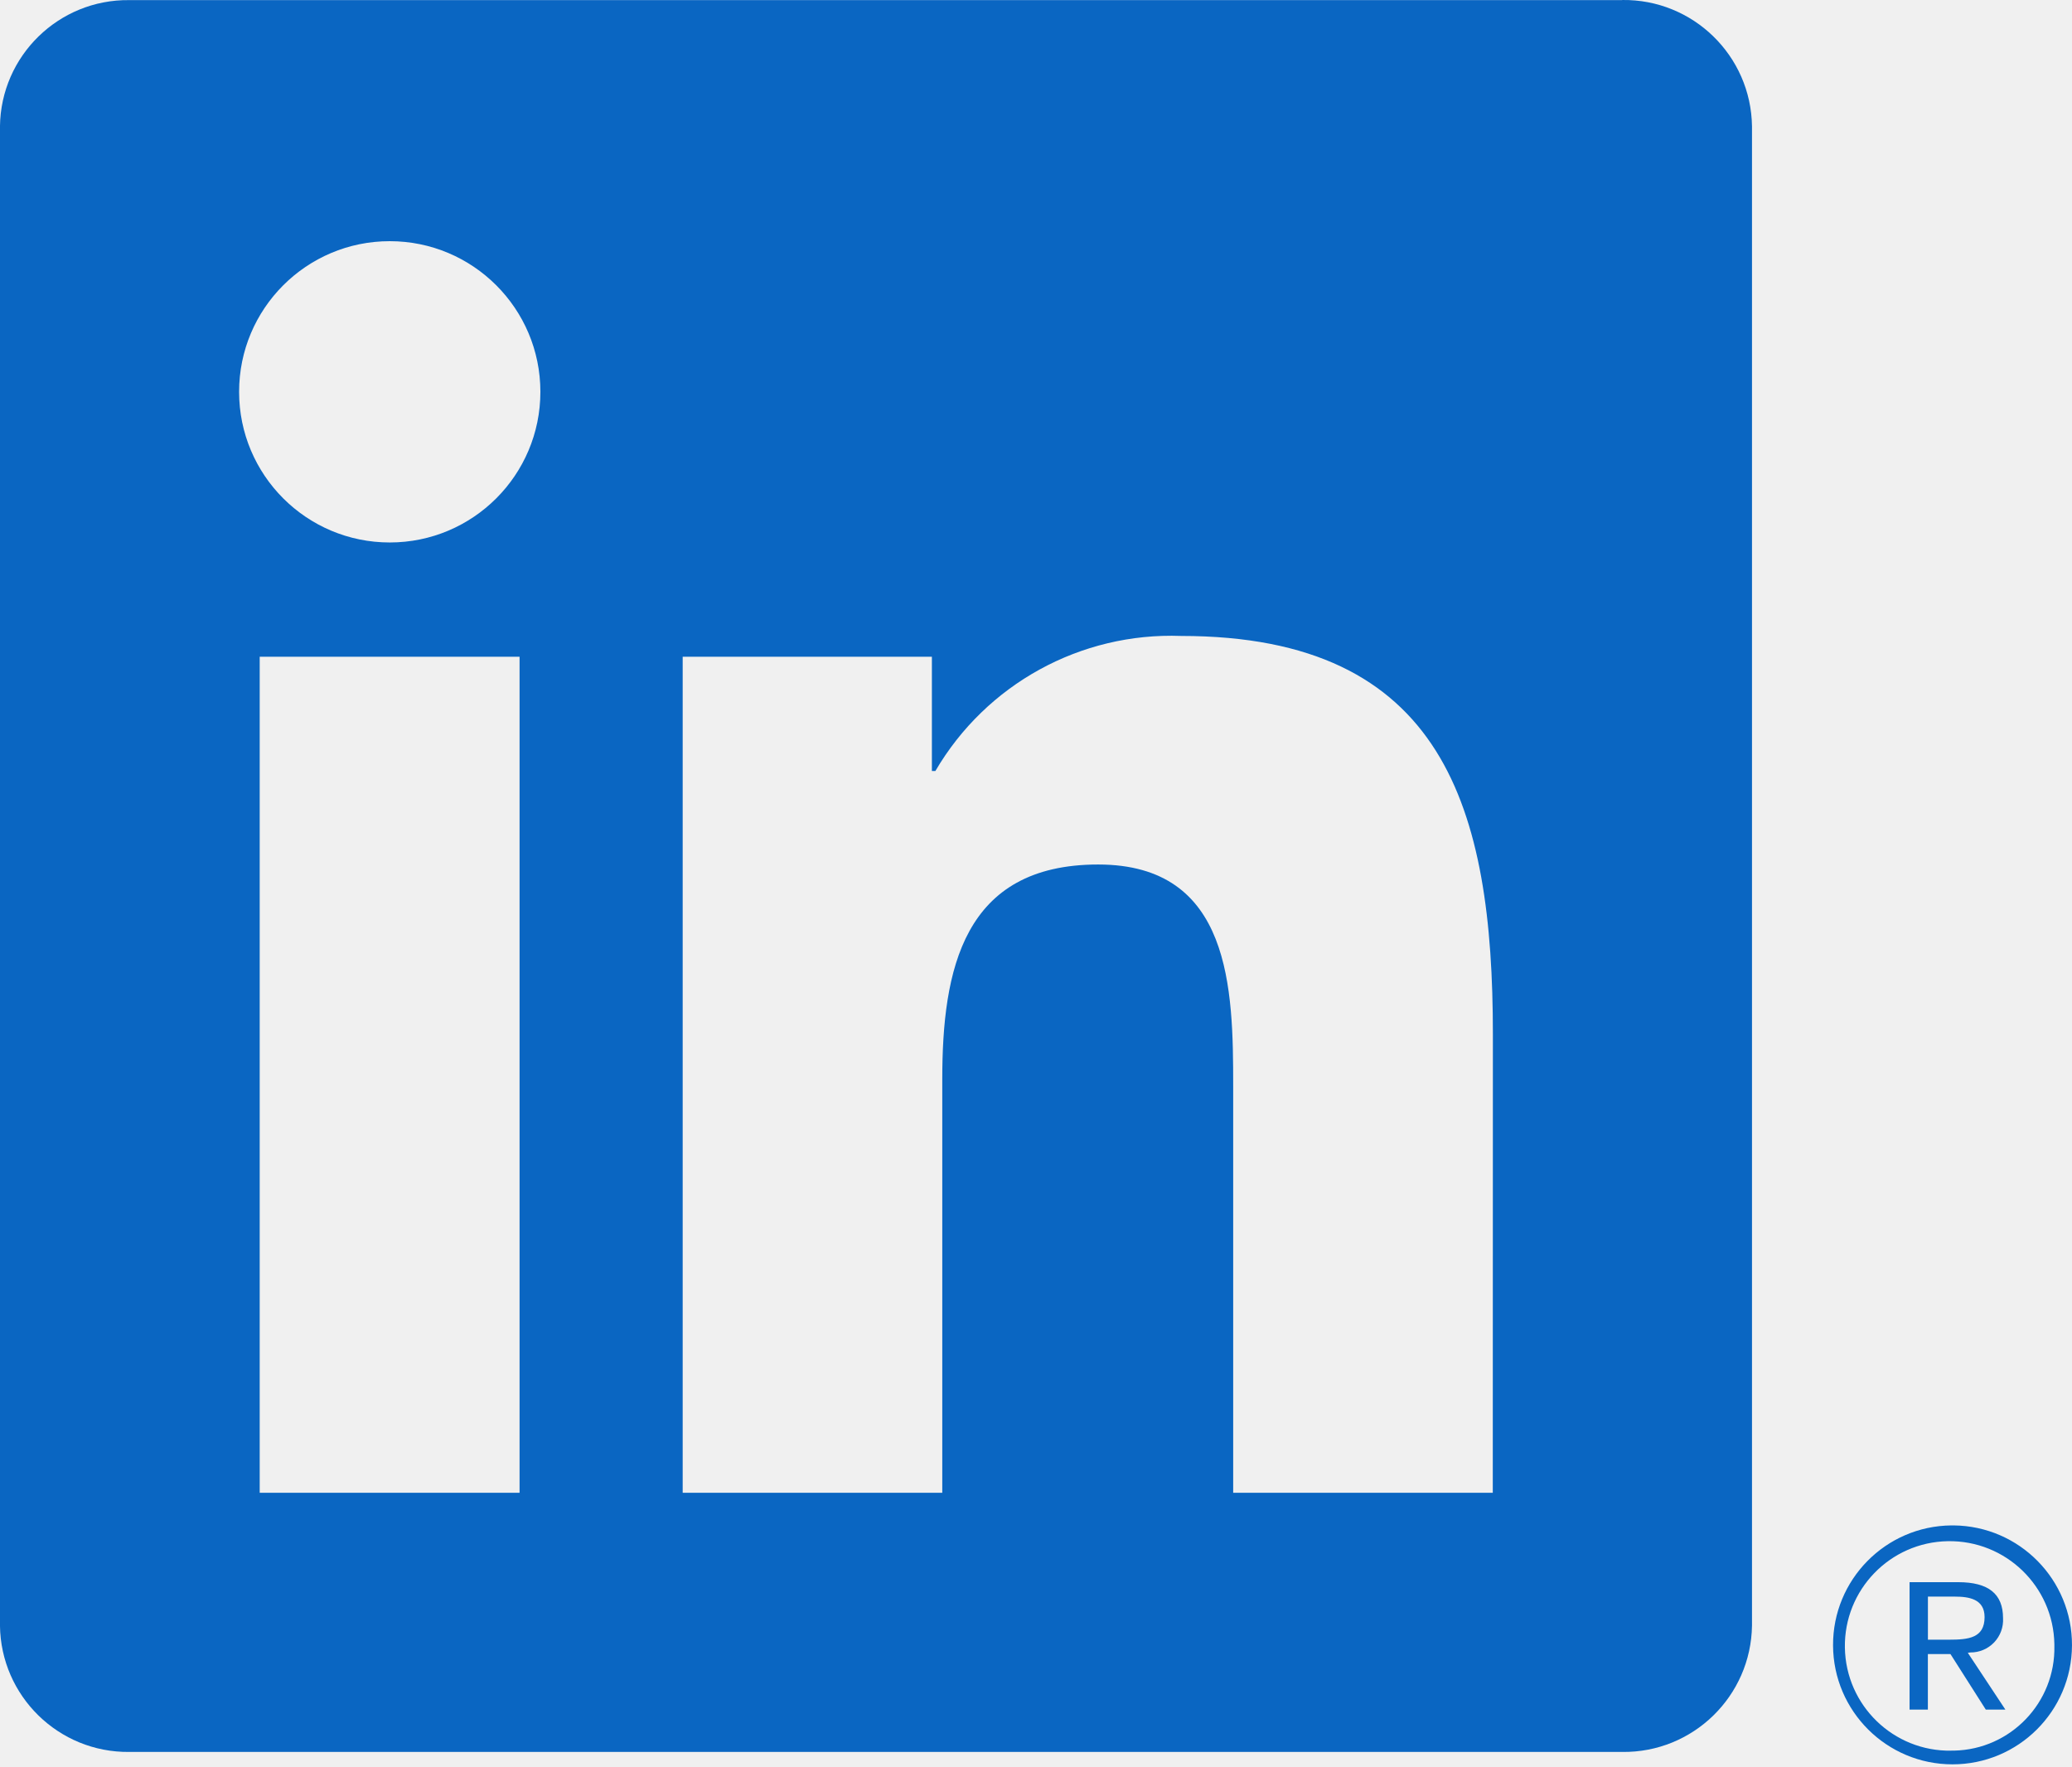
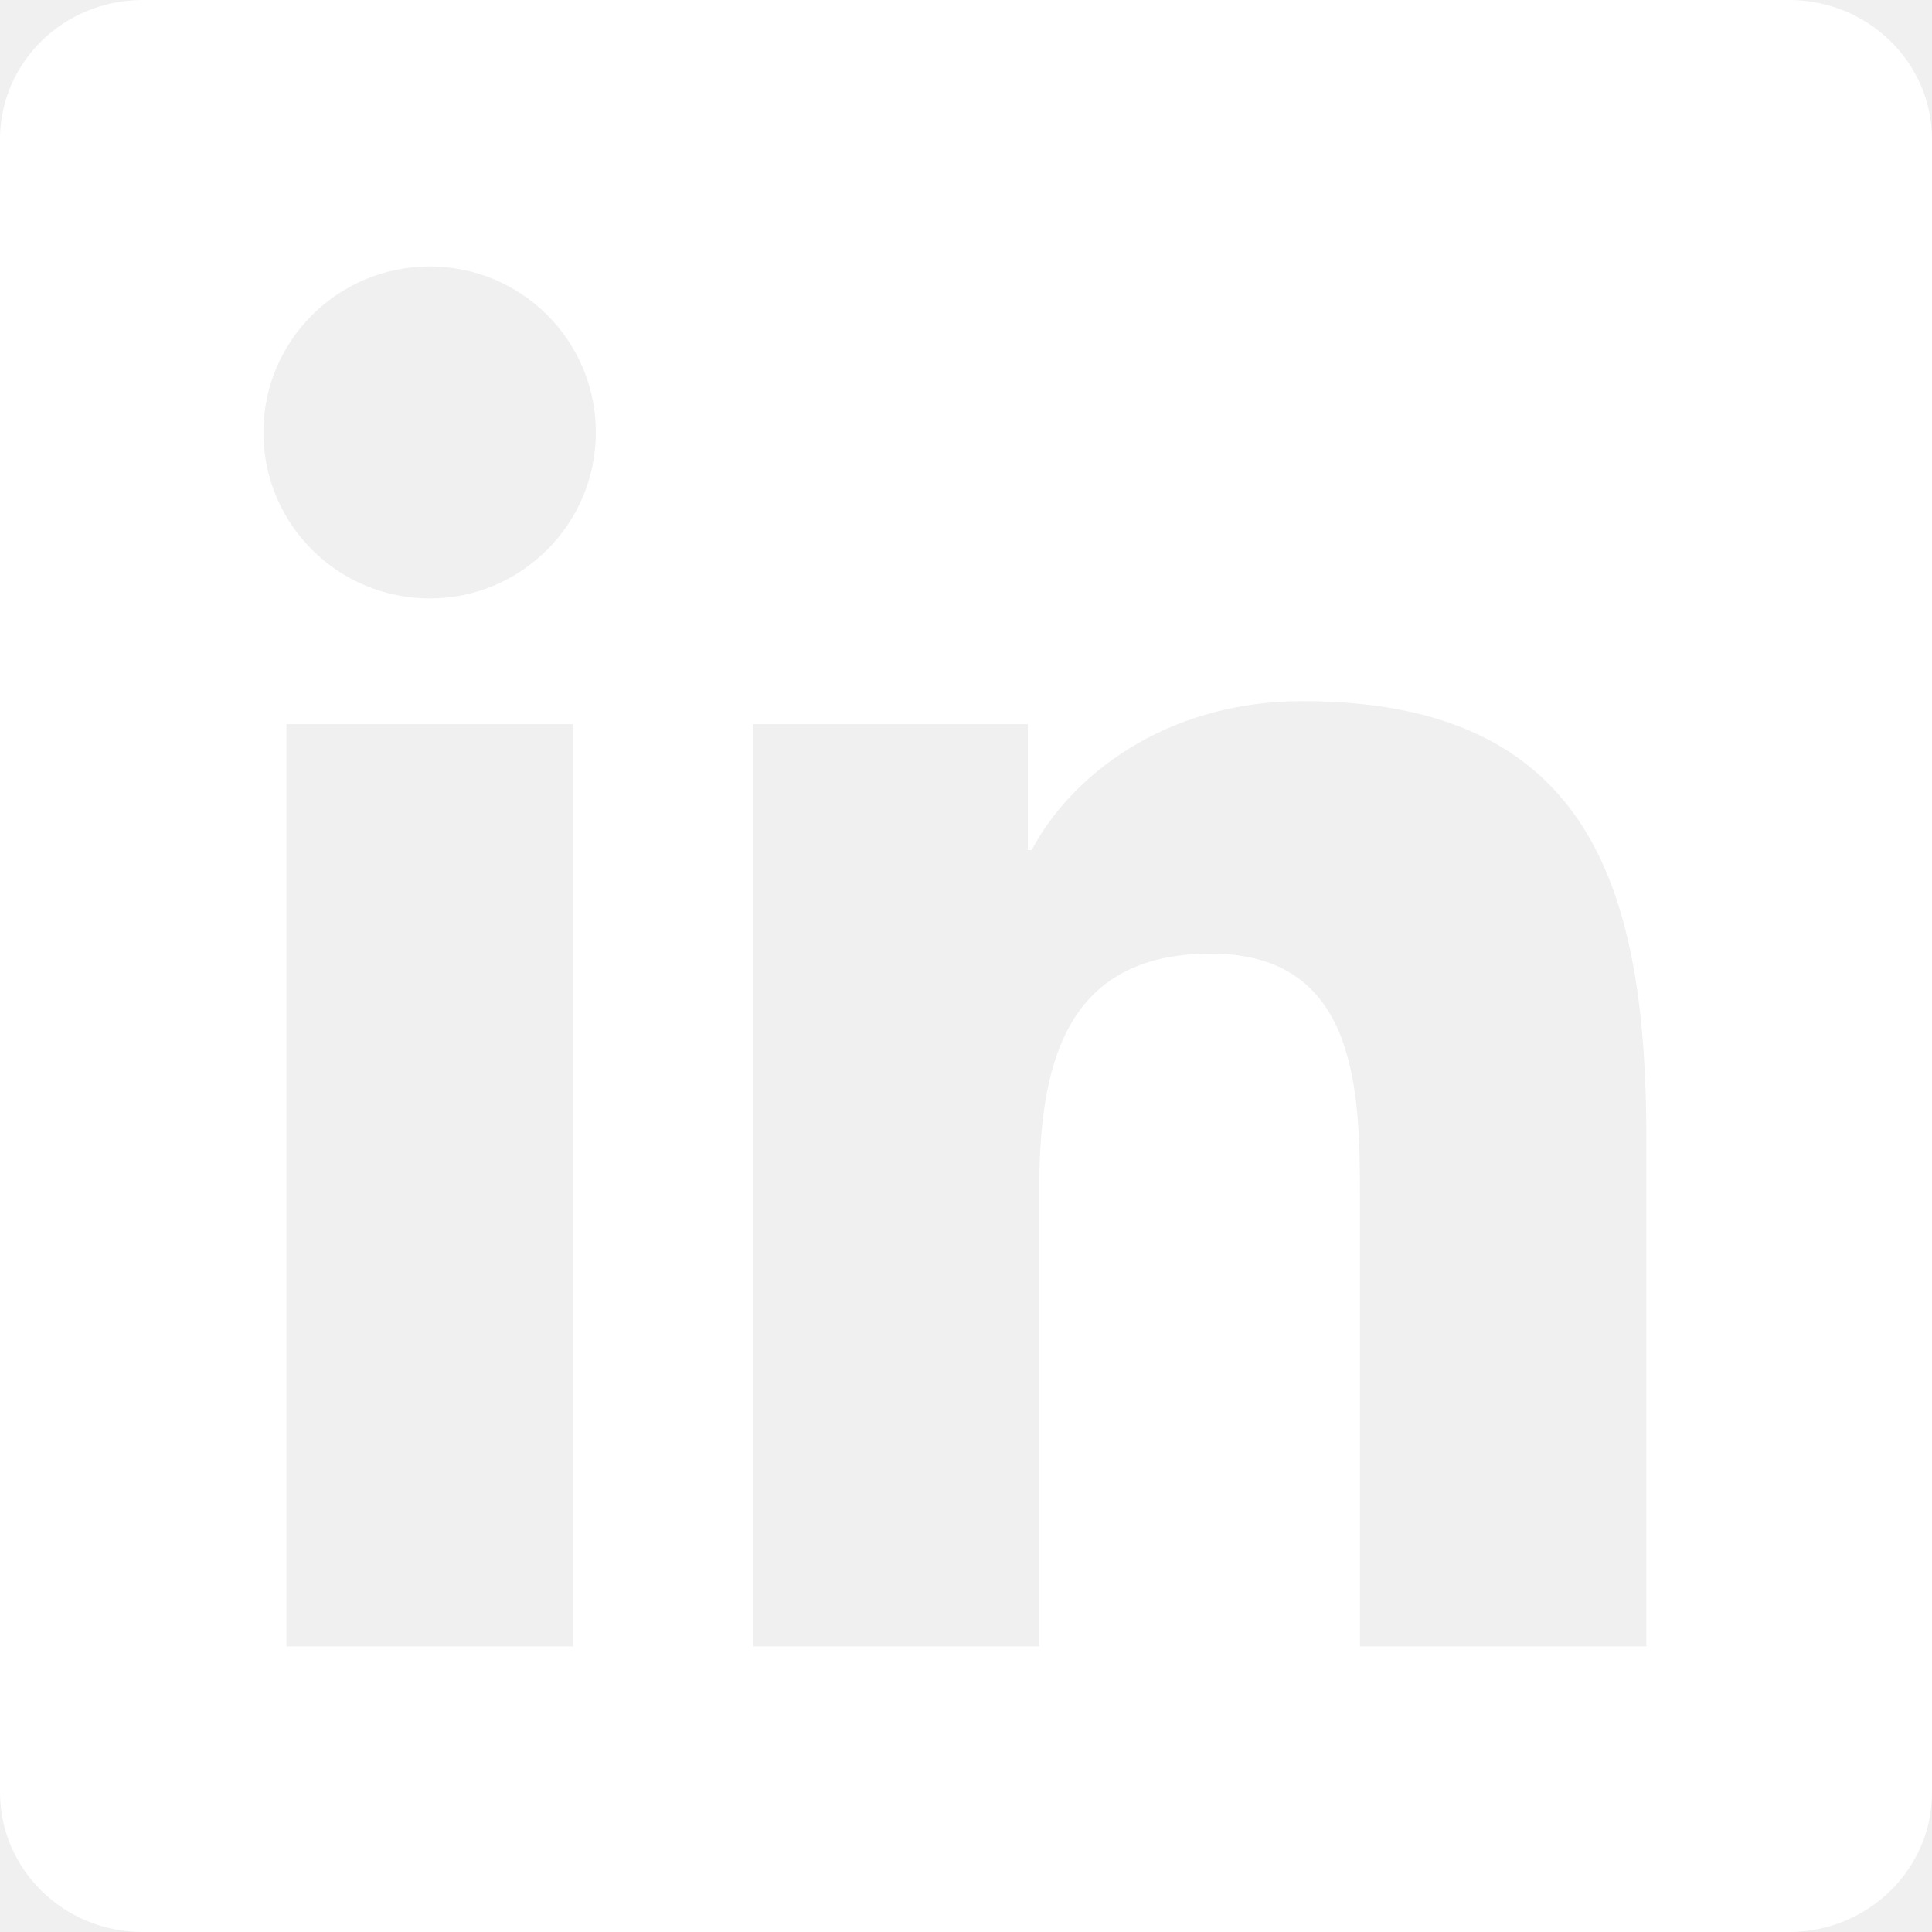
- <svg xmlns="http://www.w3.org/2000/svg" id="Group_1282" data-name="Group 1282" width="76.624" height="65.326" viewBox="0 0 76.624 65.326">
-   <path id="Path_2525" data-name="Path 2525" d="M1165,274.515a1.2,1.2,0,0,0,1.21-1.269c0-.9-.543-1.33-1.657-1.33h-1.8v4.712h.677v-2.054h.832l.019.025,1.291,2.029h.724l-1.389-2.1Zm-.783-.472h-.785V272.45h.995c.514,0,1.1.084,1.1.757,0,.774-.593.836-1.314.836" transform="translate(-1092.136 -213.406)" fill="#0a66c2">
-  </path>
-   <path id="Path_2520" data-name="Path 2520" d="M958.98,112.559h-9.6V97.525c0-3.585-.064-8.2-4.993-8.2-5,0-5.765,3.906-5.765,7.939v15.294h-9.6V81.642h9.216v4.225h.129a10.1,10.1,0,0,1,9.093-4.994c9.73,0,11.524,6.4,11.524,14.726ZM918.19,77.416a5.571,5.571,0,1,1,5.57-5.572,5.571,5.571,0,0,1-5.57,5.572m4.8,35.143h-9.61V81.642h9.61Zm40.776-55.2h-55.21a4.728,4.728,0,0,0-4.781,4.67v55.439a4.731,4.731,0,0,0,4.781,4.675h55.21a4.741,4.741,0,0,0,4.8-4.675V62.025a4.738,4.738,0,0,0-4.8-4.67" transform="translate(-903.776 -57.355)" fill="#0a66c2">
-  </path>
-   <path id="Path_2526" data-name="Path 2526" d="M1156.525,264.22a4.418,4.418,0,1,0,.085,0h-.085m0,8.33a3.874,3.874,0,1,1,3.809-3.938c0,.022,0,.043,0,.065a3.791,3.791,0,0,1-3.708,3.871h-.1" transform="translate(-1084.362 -207.809)" fill="#0a66c2">
-  </path>
+ <svg xmlns="http://www.w3.org/2000/svg" width="12" height="12" viewBox="0 0 12 12" fill="none">
+   <g clip-path="url(#clip0_2011_348)">
+     <path d="M11.112 0H0.886C0.396 0 0 0.387 0 0.865V11.133C0 11.611 0.396 12 0.886 12H11.112C11.602 12 12 11.611 12 11.135V0.865C12 0.387 11.602 0 11.112 0ZM3.56 10.226H1.779V4.498H3.56V10.226ZM2.67 3.717C2.098 3.717 1.636 3.255 1.636 2.686C1.636 2.116 2.098 1.655 2.67 1.655C3.239 1.655 3.701 2.116 3.701 2.686C3.701 3.253 3.239 3.717 2.67 3.717ZM10.226 10.226H8.447V7.441C8.447 6.778 8.435 5.923 7.521 5.923C6.595 5.923 6.455 6.647 6.455 7.395V10.226H4.678V4.498H6.384V5.28H6.408C6.645 4.83 7.226 4.355 8.091 4.355C9.893 4.355 10.226 5.541 10.226 7.083V10.226Z" fill="white" />
+   </g>
+   <defs>
+     <clipPath id="clip0_2011_348">
+       <rect width="12" height="12" fill="white" />
+     </clipPath>
+   </defs>
</svg>
